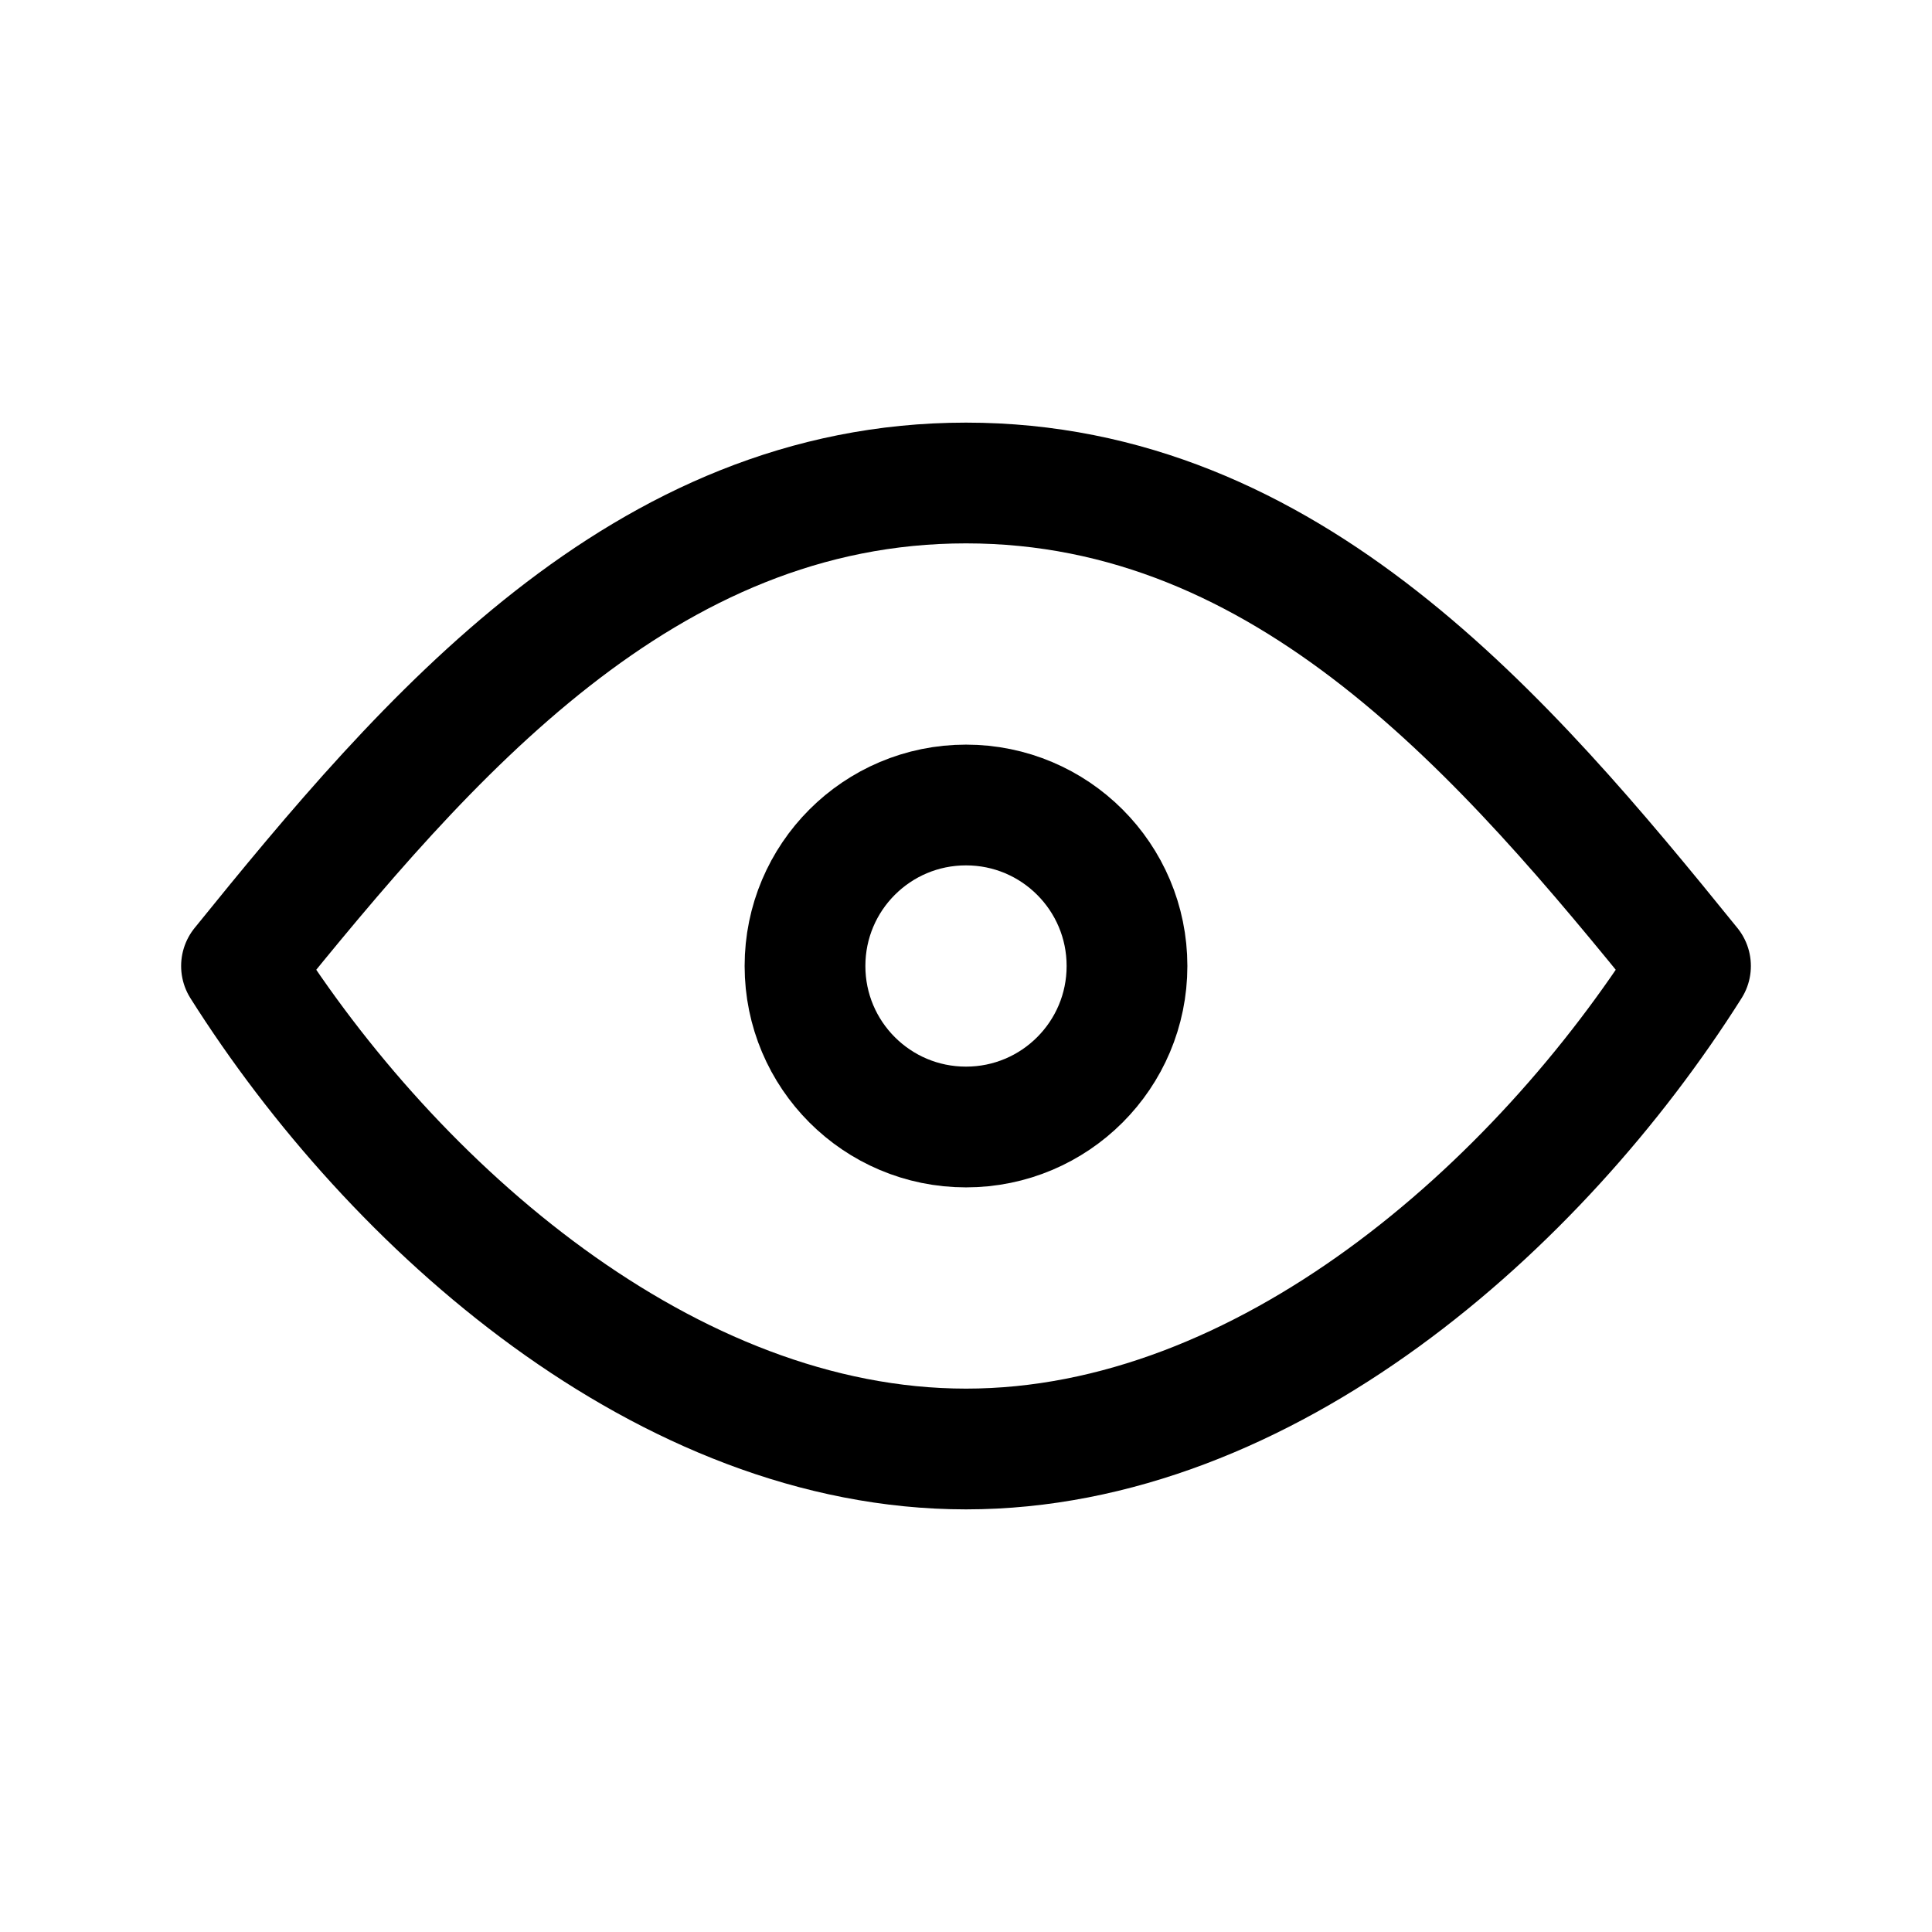
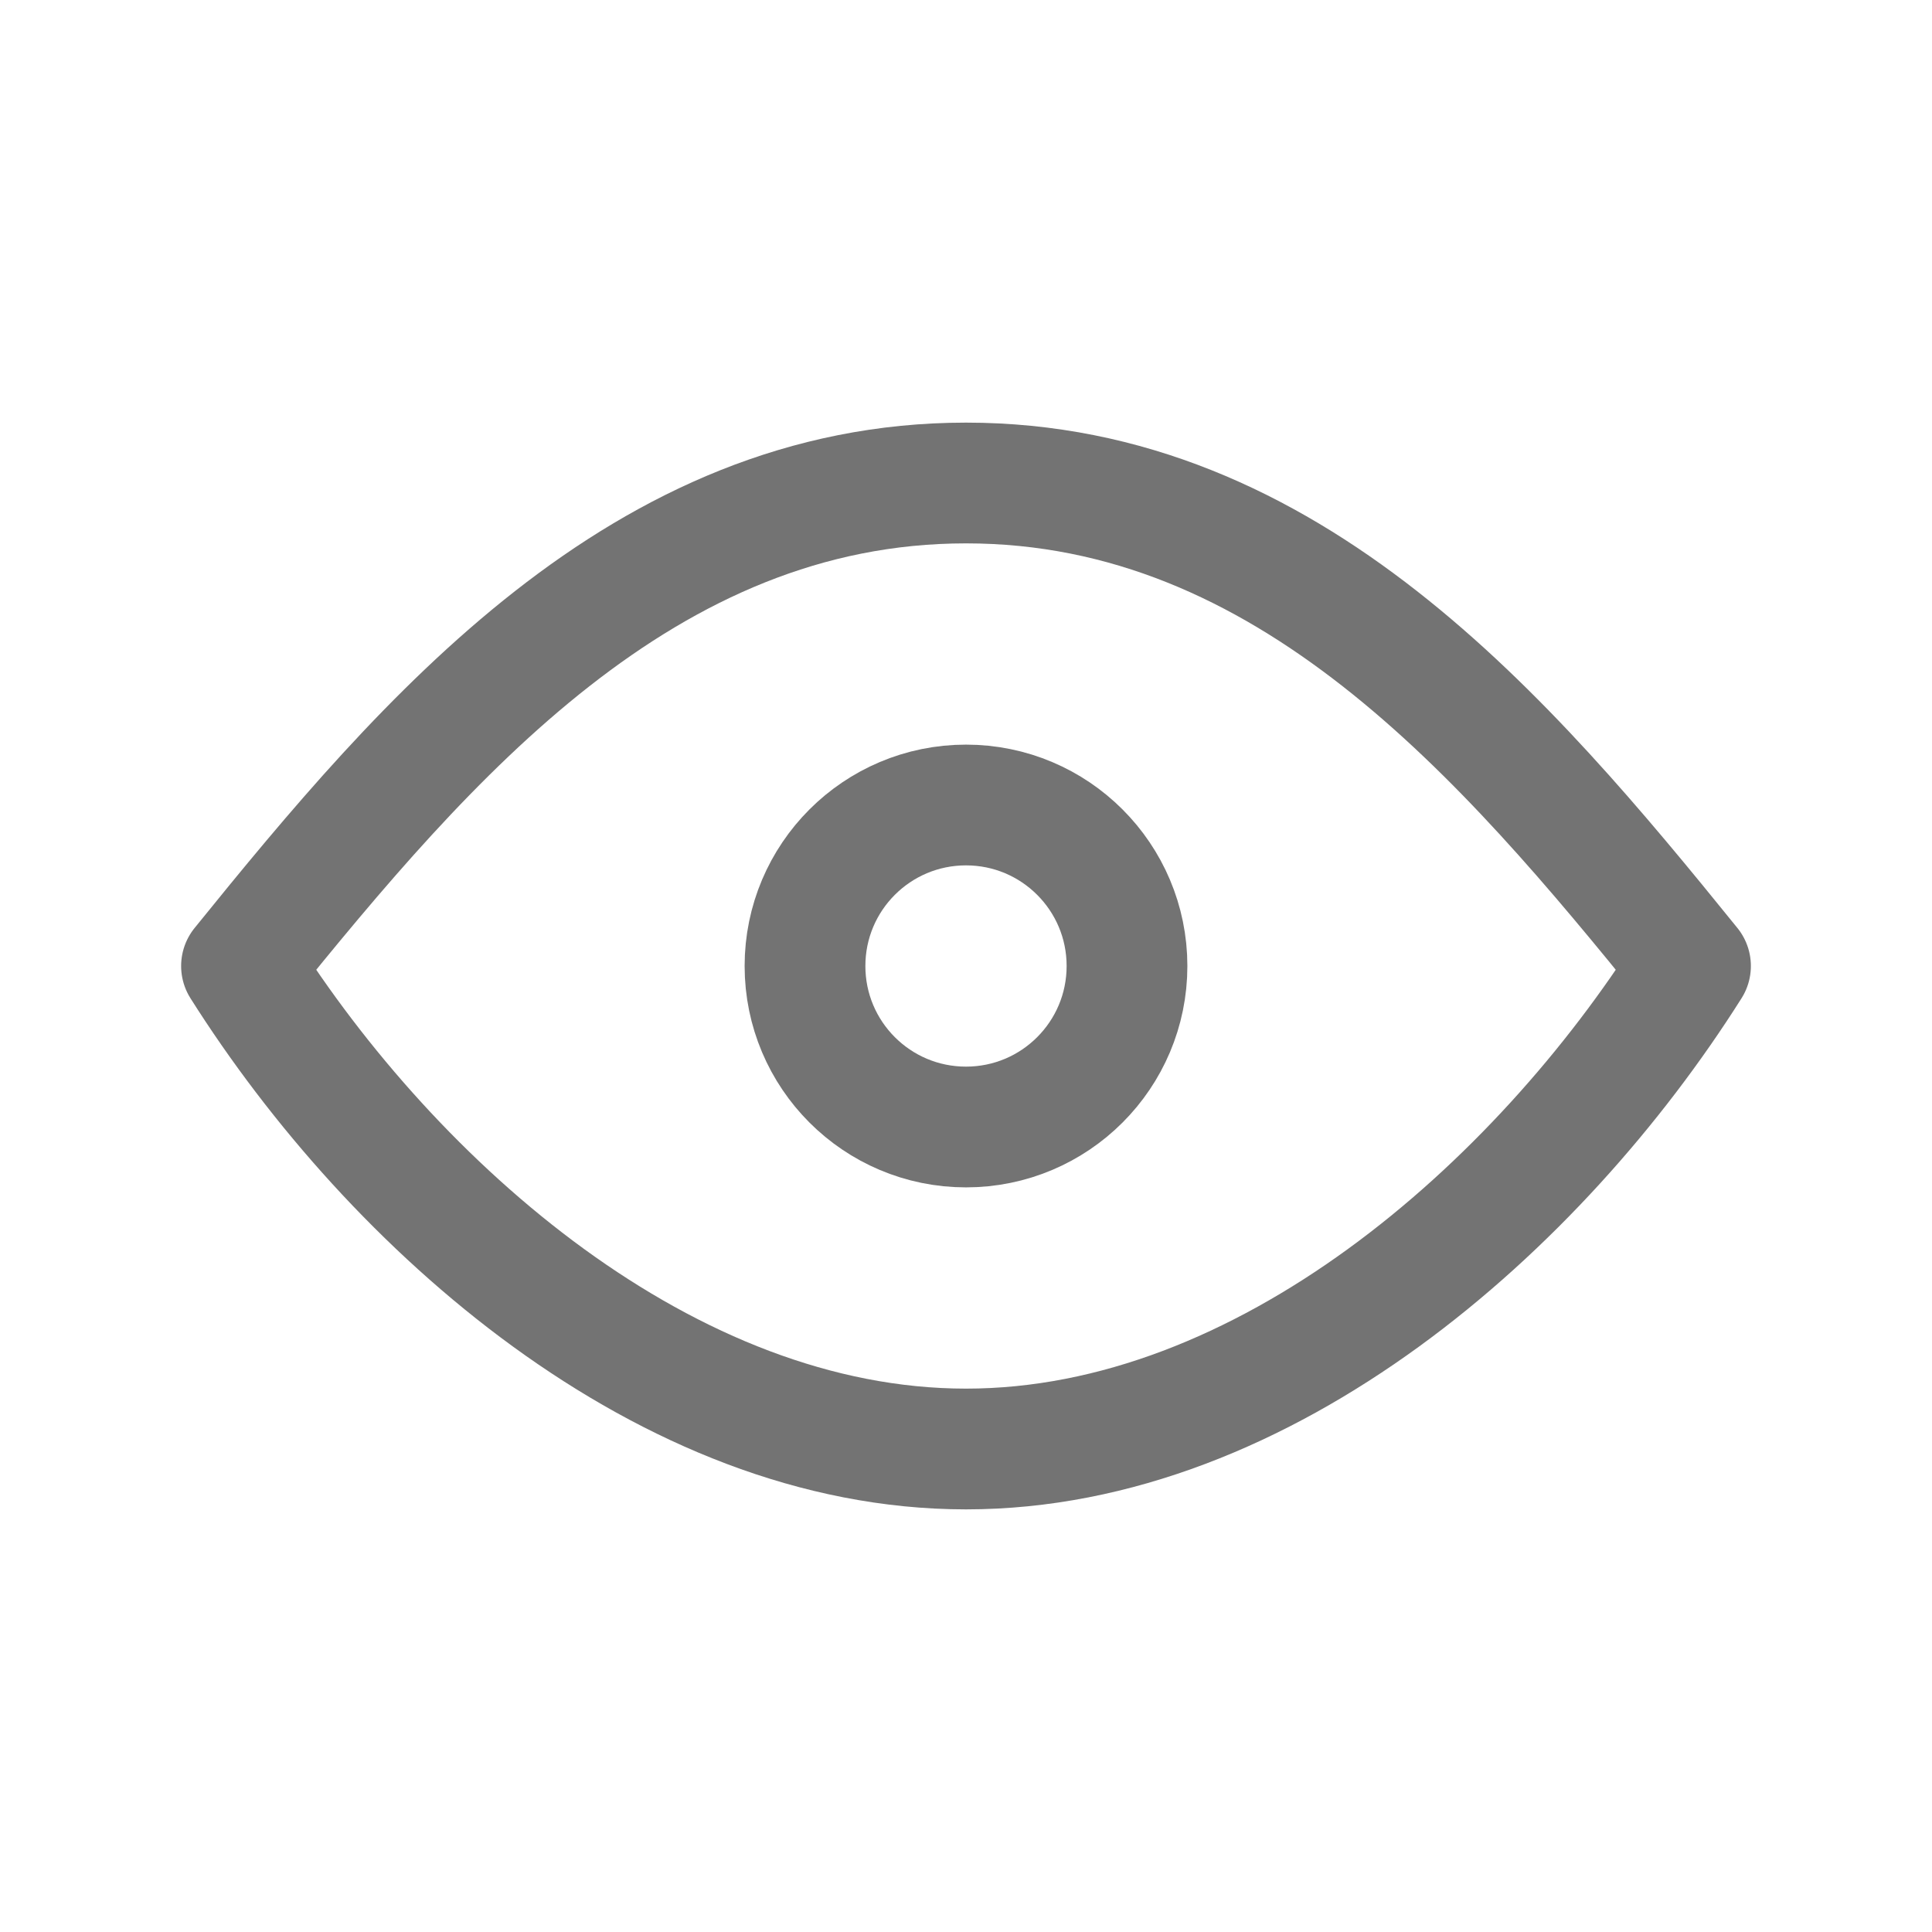
<svg xmlns="http://www.w3.org/2000/svg" width="24" height="24" stroke-width="1.5" viewBox="0 0 24 24" fill="none">
-   <path d="M12 14C13.105 14 14 13.105 14 12C14 10.895 13.105 10 12 10C10.895 10 10 10.895 10 12C10 13.105 10.895 14 12 14Z" stroke="currentColor" stroke-linecap="round" stroke-linejoin="round" />
-   <path d="M21 12C19.111 14.991 15.718 18 12 18C8.282 18 4.889 14.991 3 12C5.299 9.158 7.992 6 12 6C16.008 6 18.701 9.158 21 12Z" stroke="currentColor" stroke-linecap="round" stroke-linejoin="round" />
+   <path d="M12 14C13.105 14 14 13.105 14 12C14 10.895 13.105 10 12 10C10.895 10 10 10.895 10 12C10 13.105 10.895 14 12 14Z" stroke="#737373" stroke-linecap="round" stroke-linejoin="round" />
+   <path d="M21 12C19.111 14.991 15.718 18 12 18C8.282 18 4.889 14.991 3 12C5.299 9.158 7.992 6 12 6C16.008 6 18.701 9.158 21 12Z" stroke="#737373" stroke-linecap="round" stroke-linejoin="round" />
</svg>
